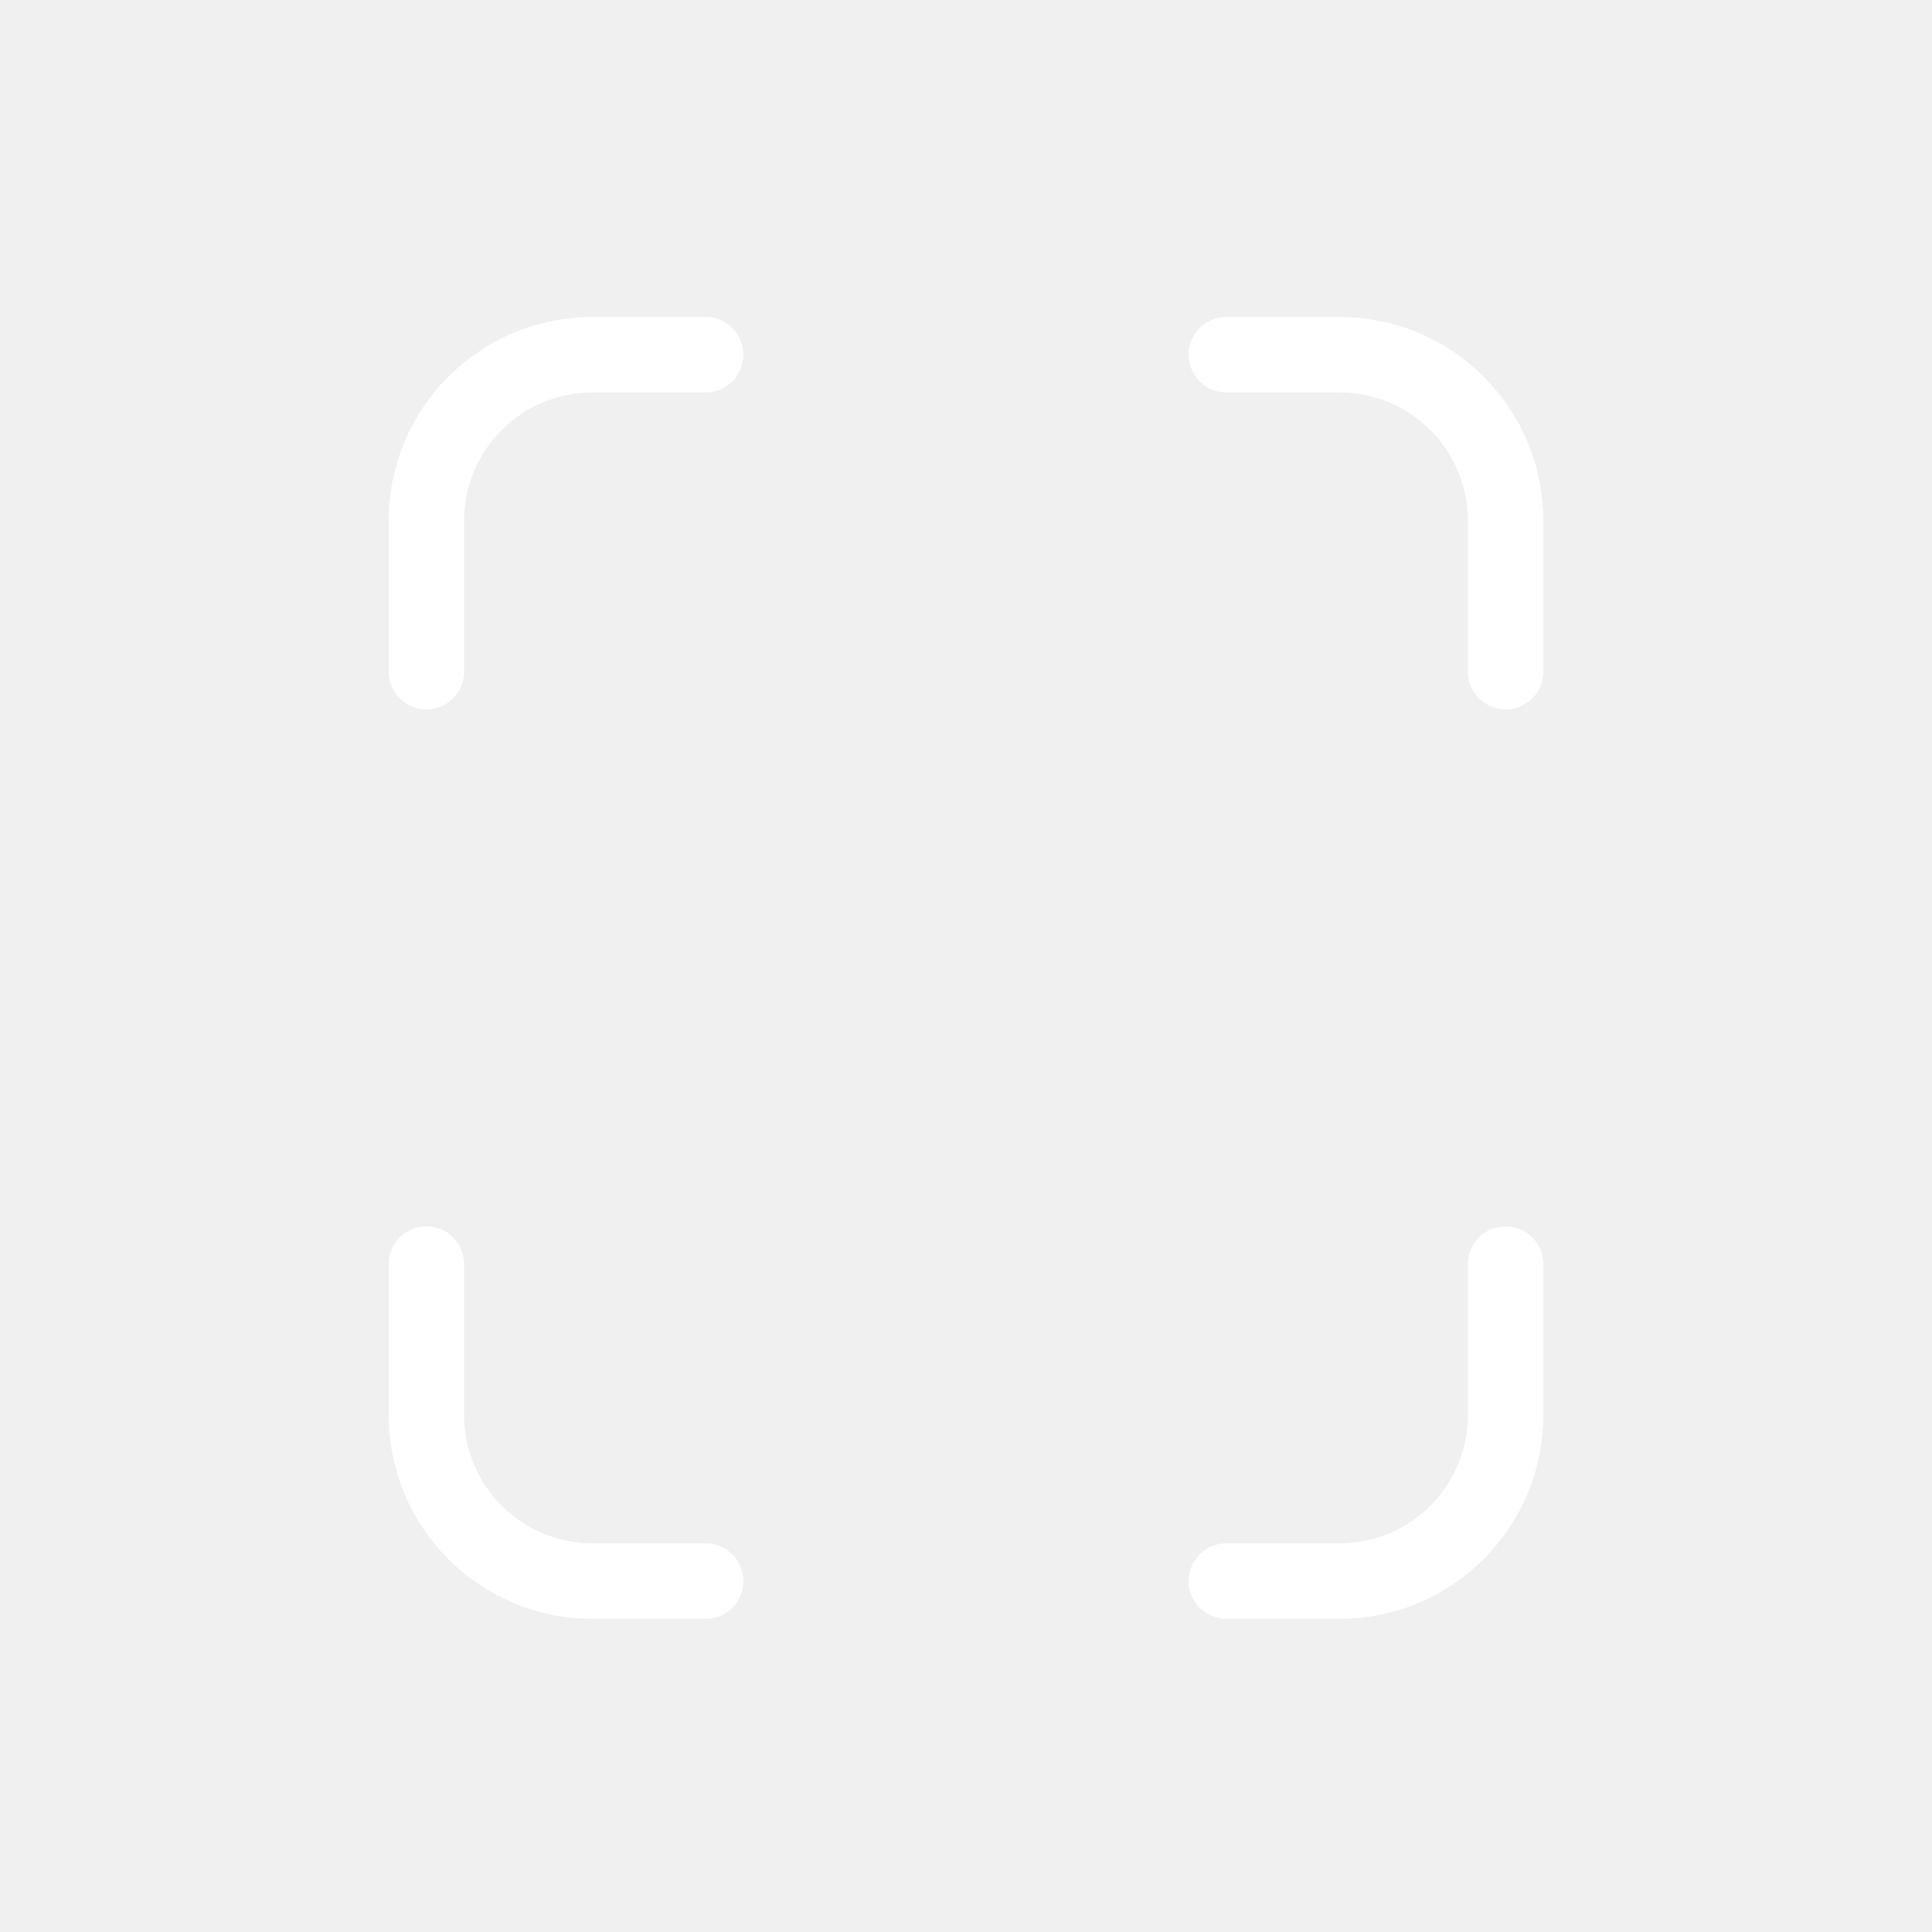
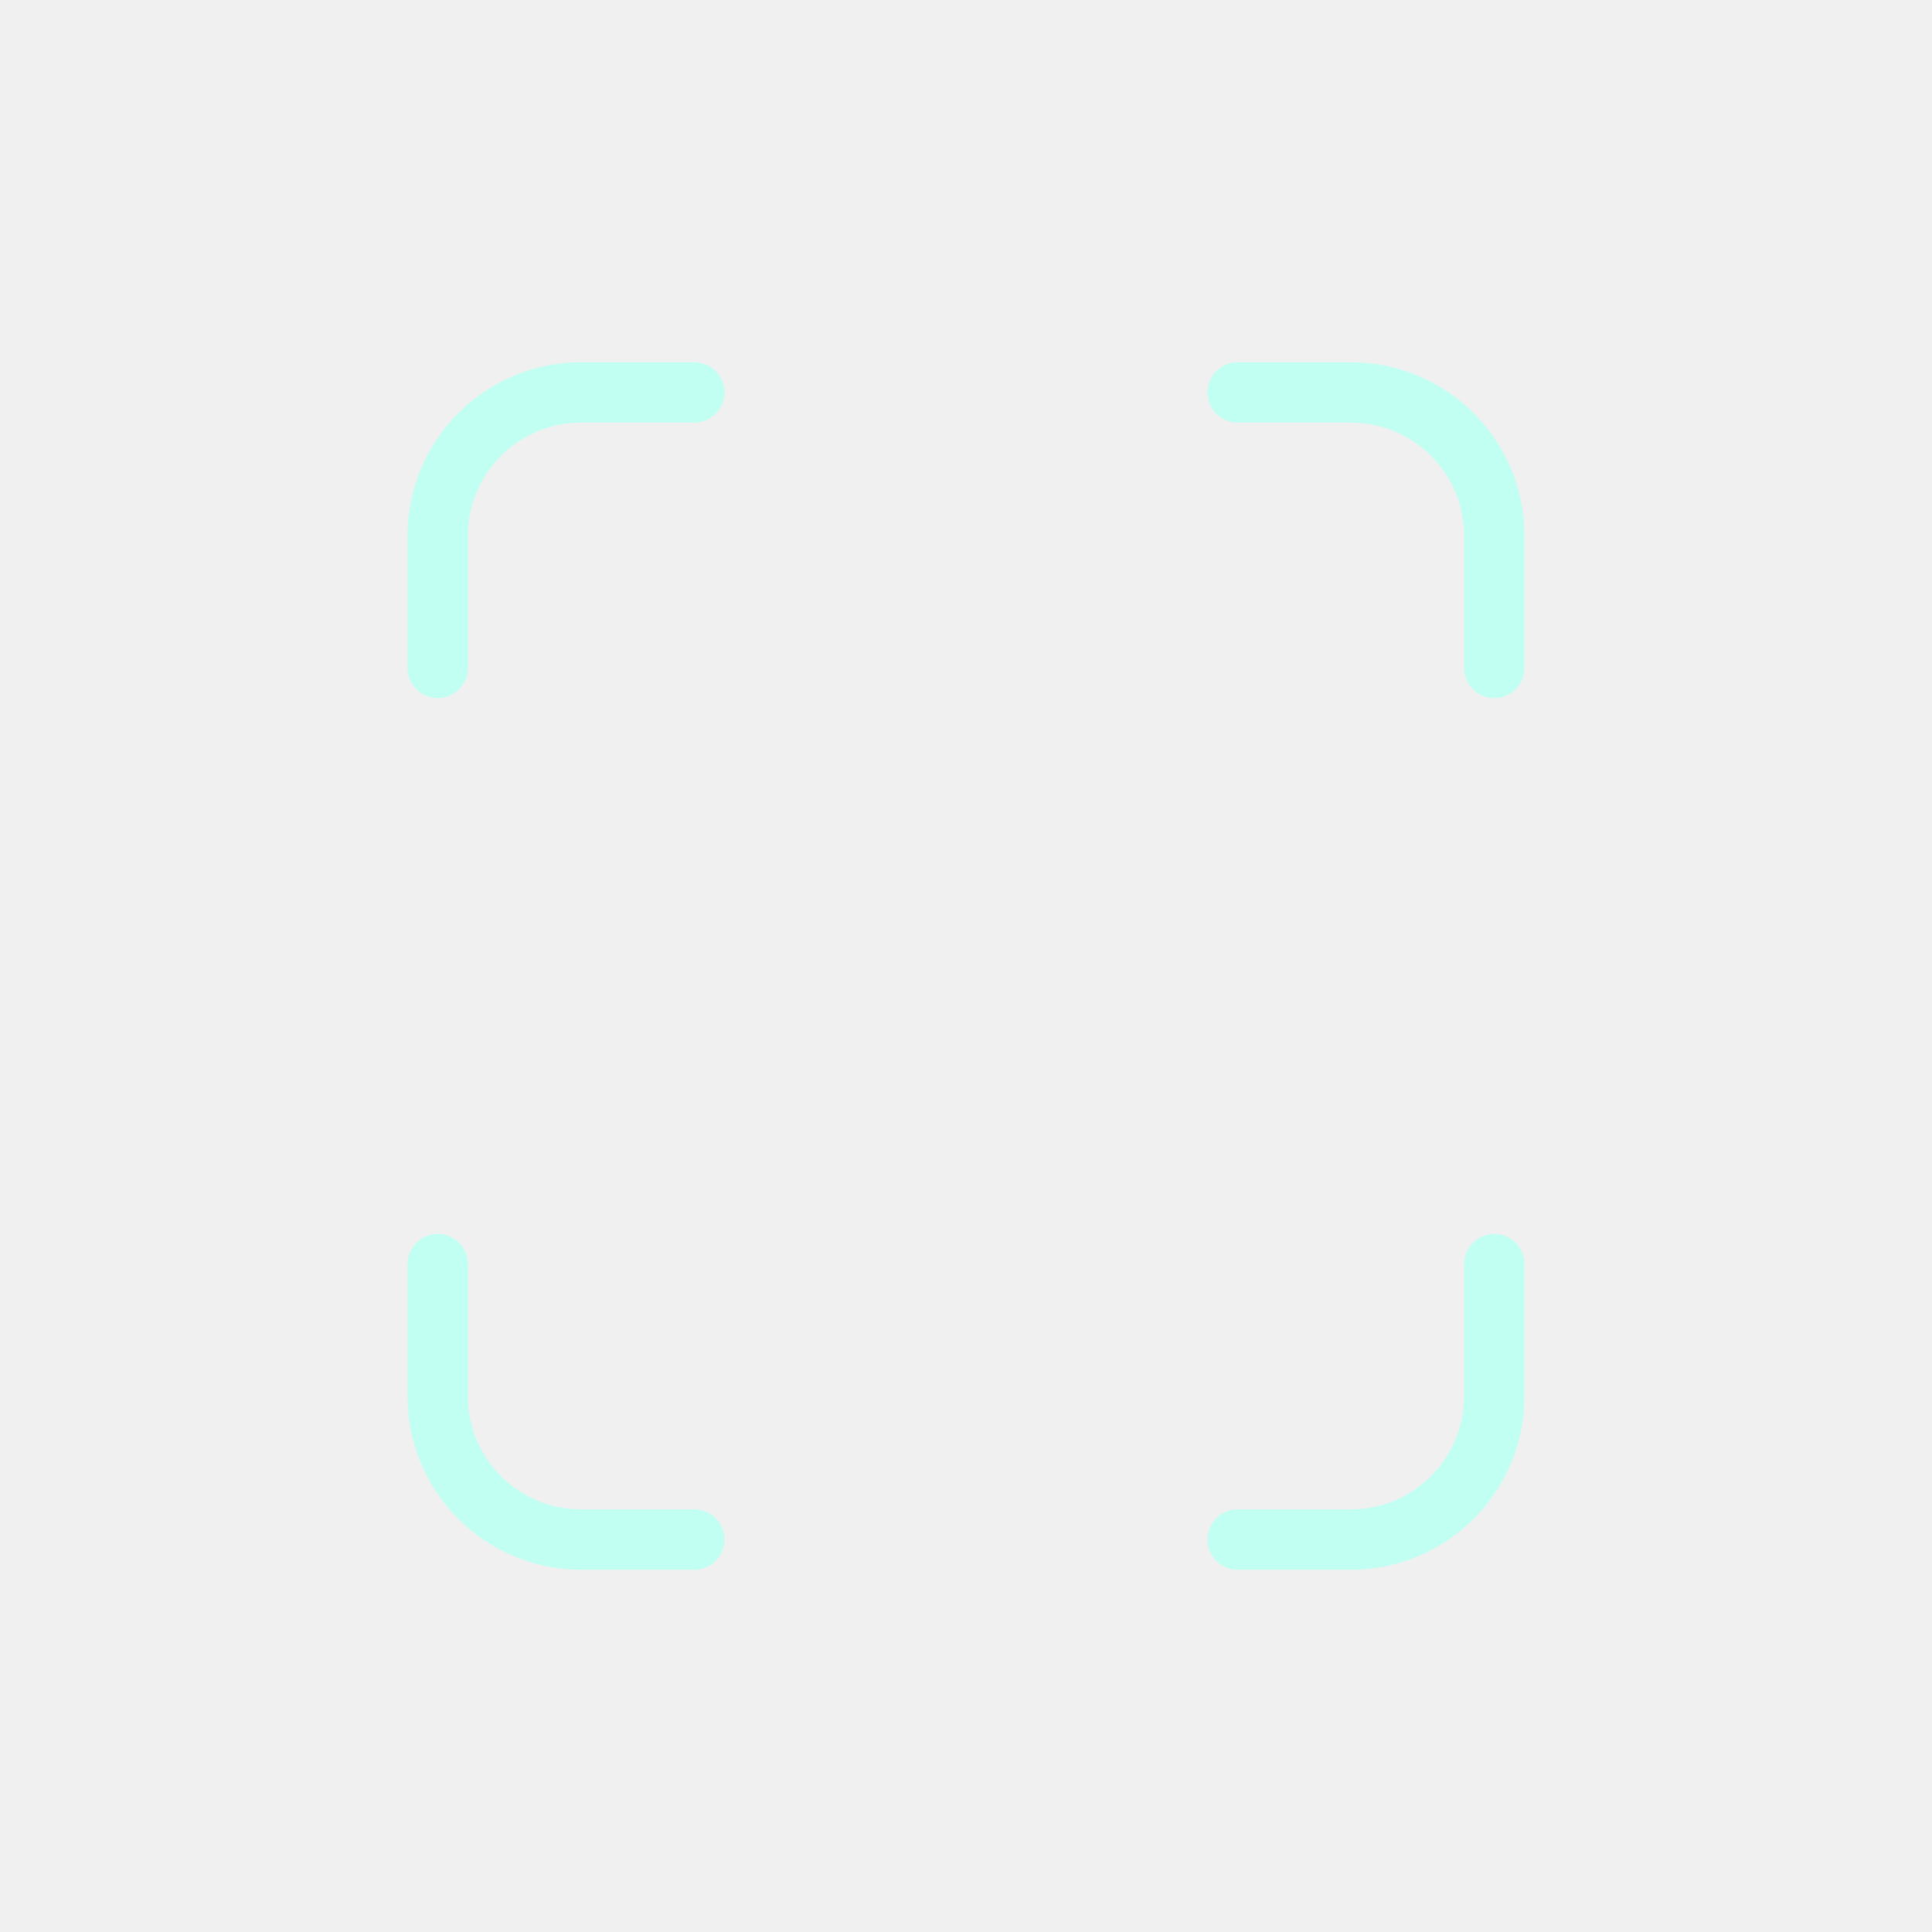
<svg xmlns="http://www.w3.org/2000/svg" width="1024" height="1024" viewBox="0 0 1024 1024">
-   <path d="M226 356v-80a88 88 0 0 1 88-88h60M650 188h60a88 88 0 0 1 88 88v80M798 670v80a88 88 0 0 1-88 88h-60M374 838h-60a88 88 0 0 1-88-88v-80" fill="none" stroke="#FFFFFF" stroke-width="40" stroke-linecap="round" />
+   <path d="M232 354v-70a76 76 0 0 1 76-76h60m288 0h60a76 76 0 0 1 76 76v70m0 316v70a76 76 0 0 1-76 76h-60m-288 0h-60a76 76 0 0 1-76-76v-70" fill="none" stroke="#C1FFF3" stroke-width="32" stroke-linecap="round" />
</svg>
